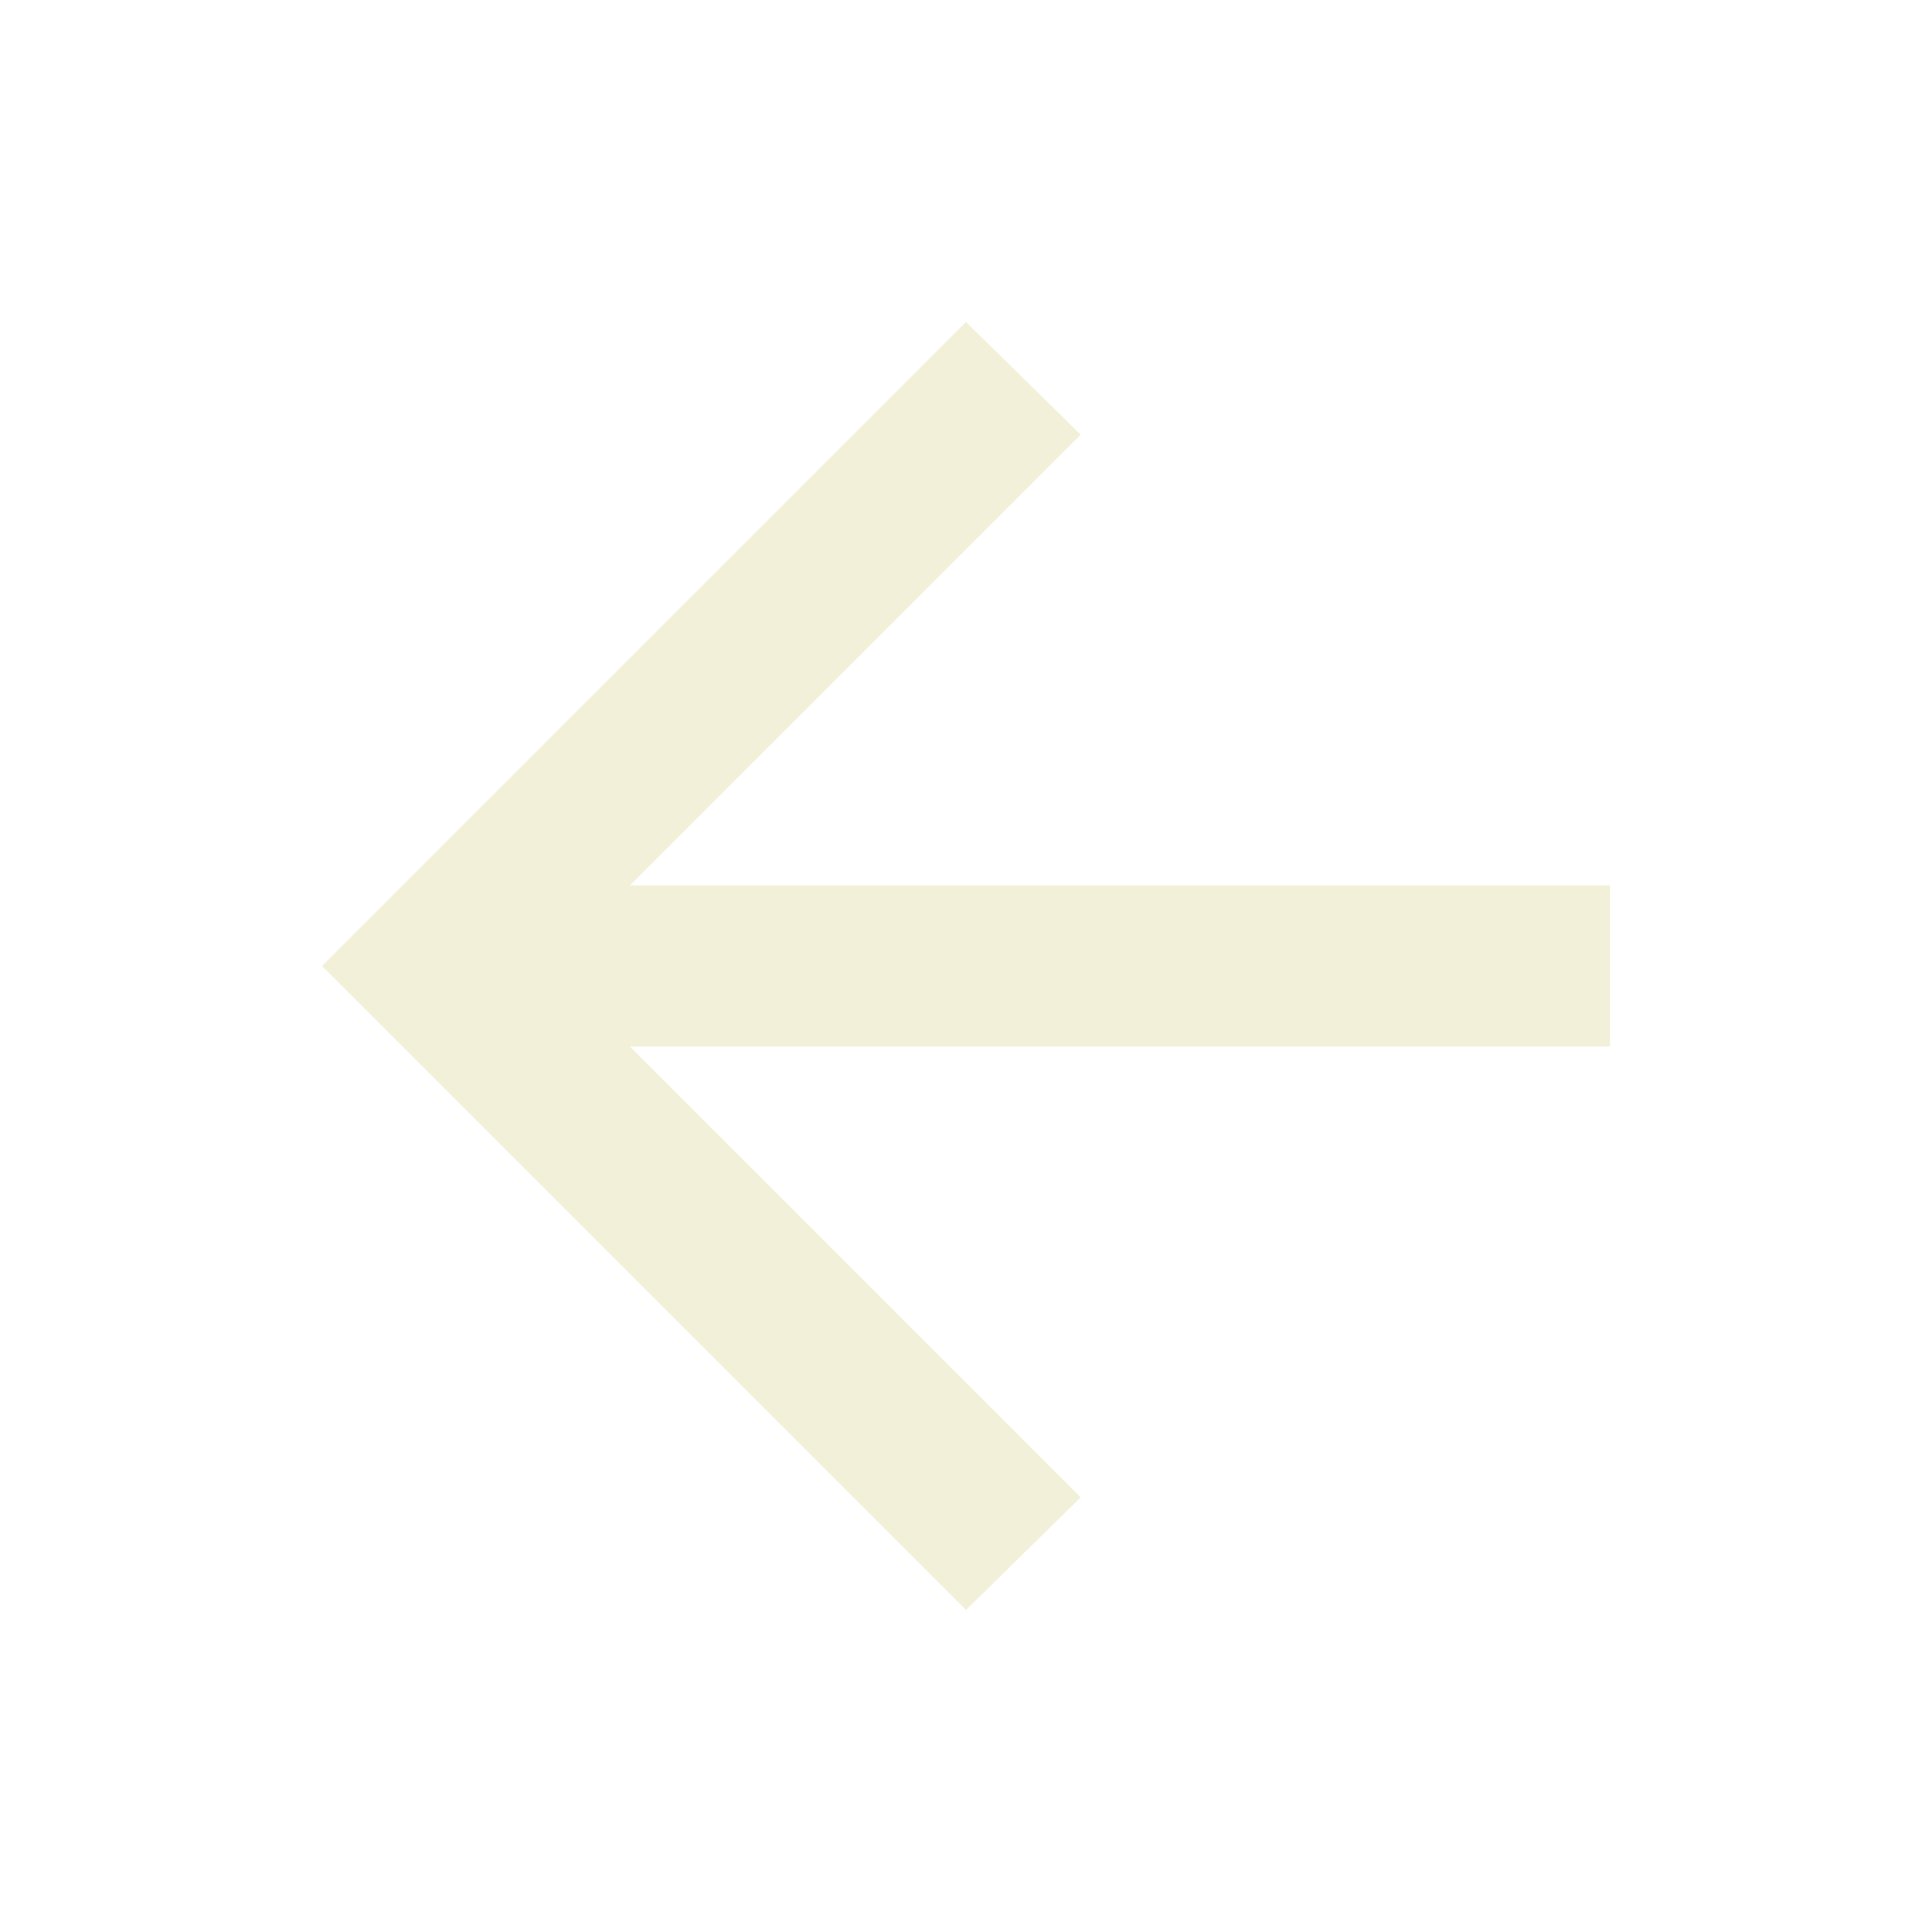
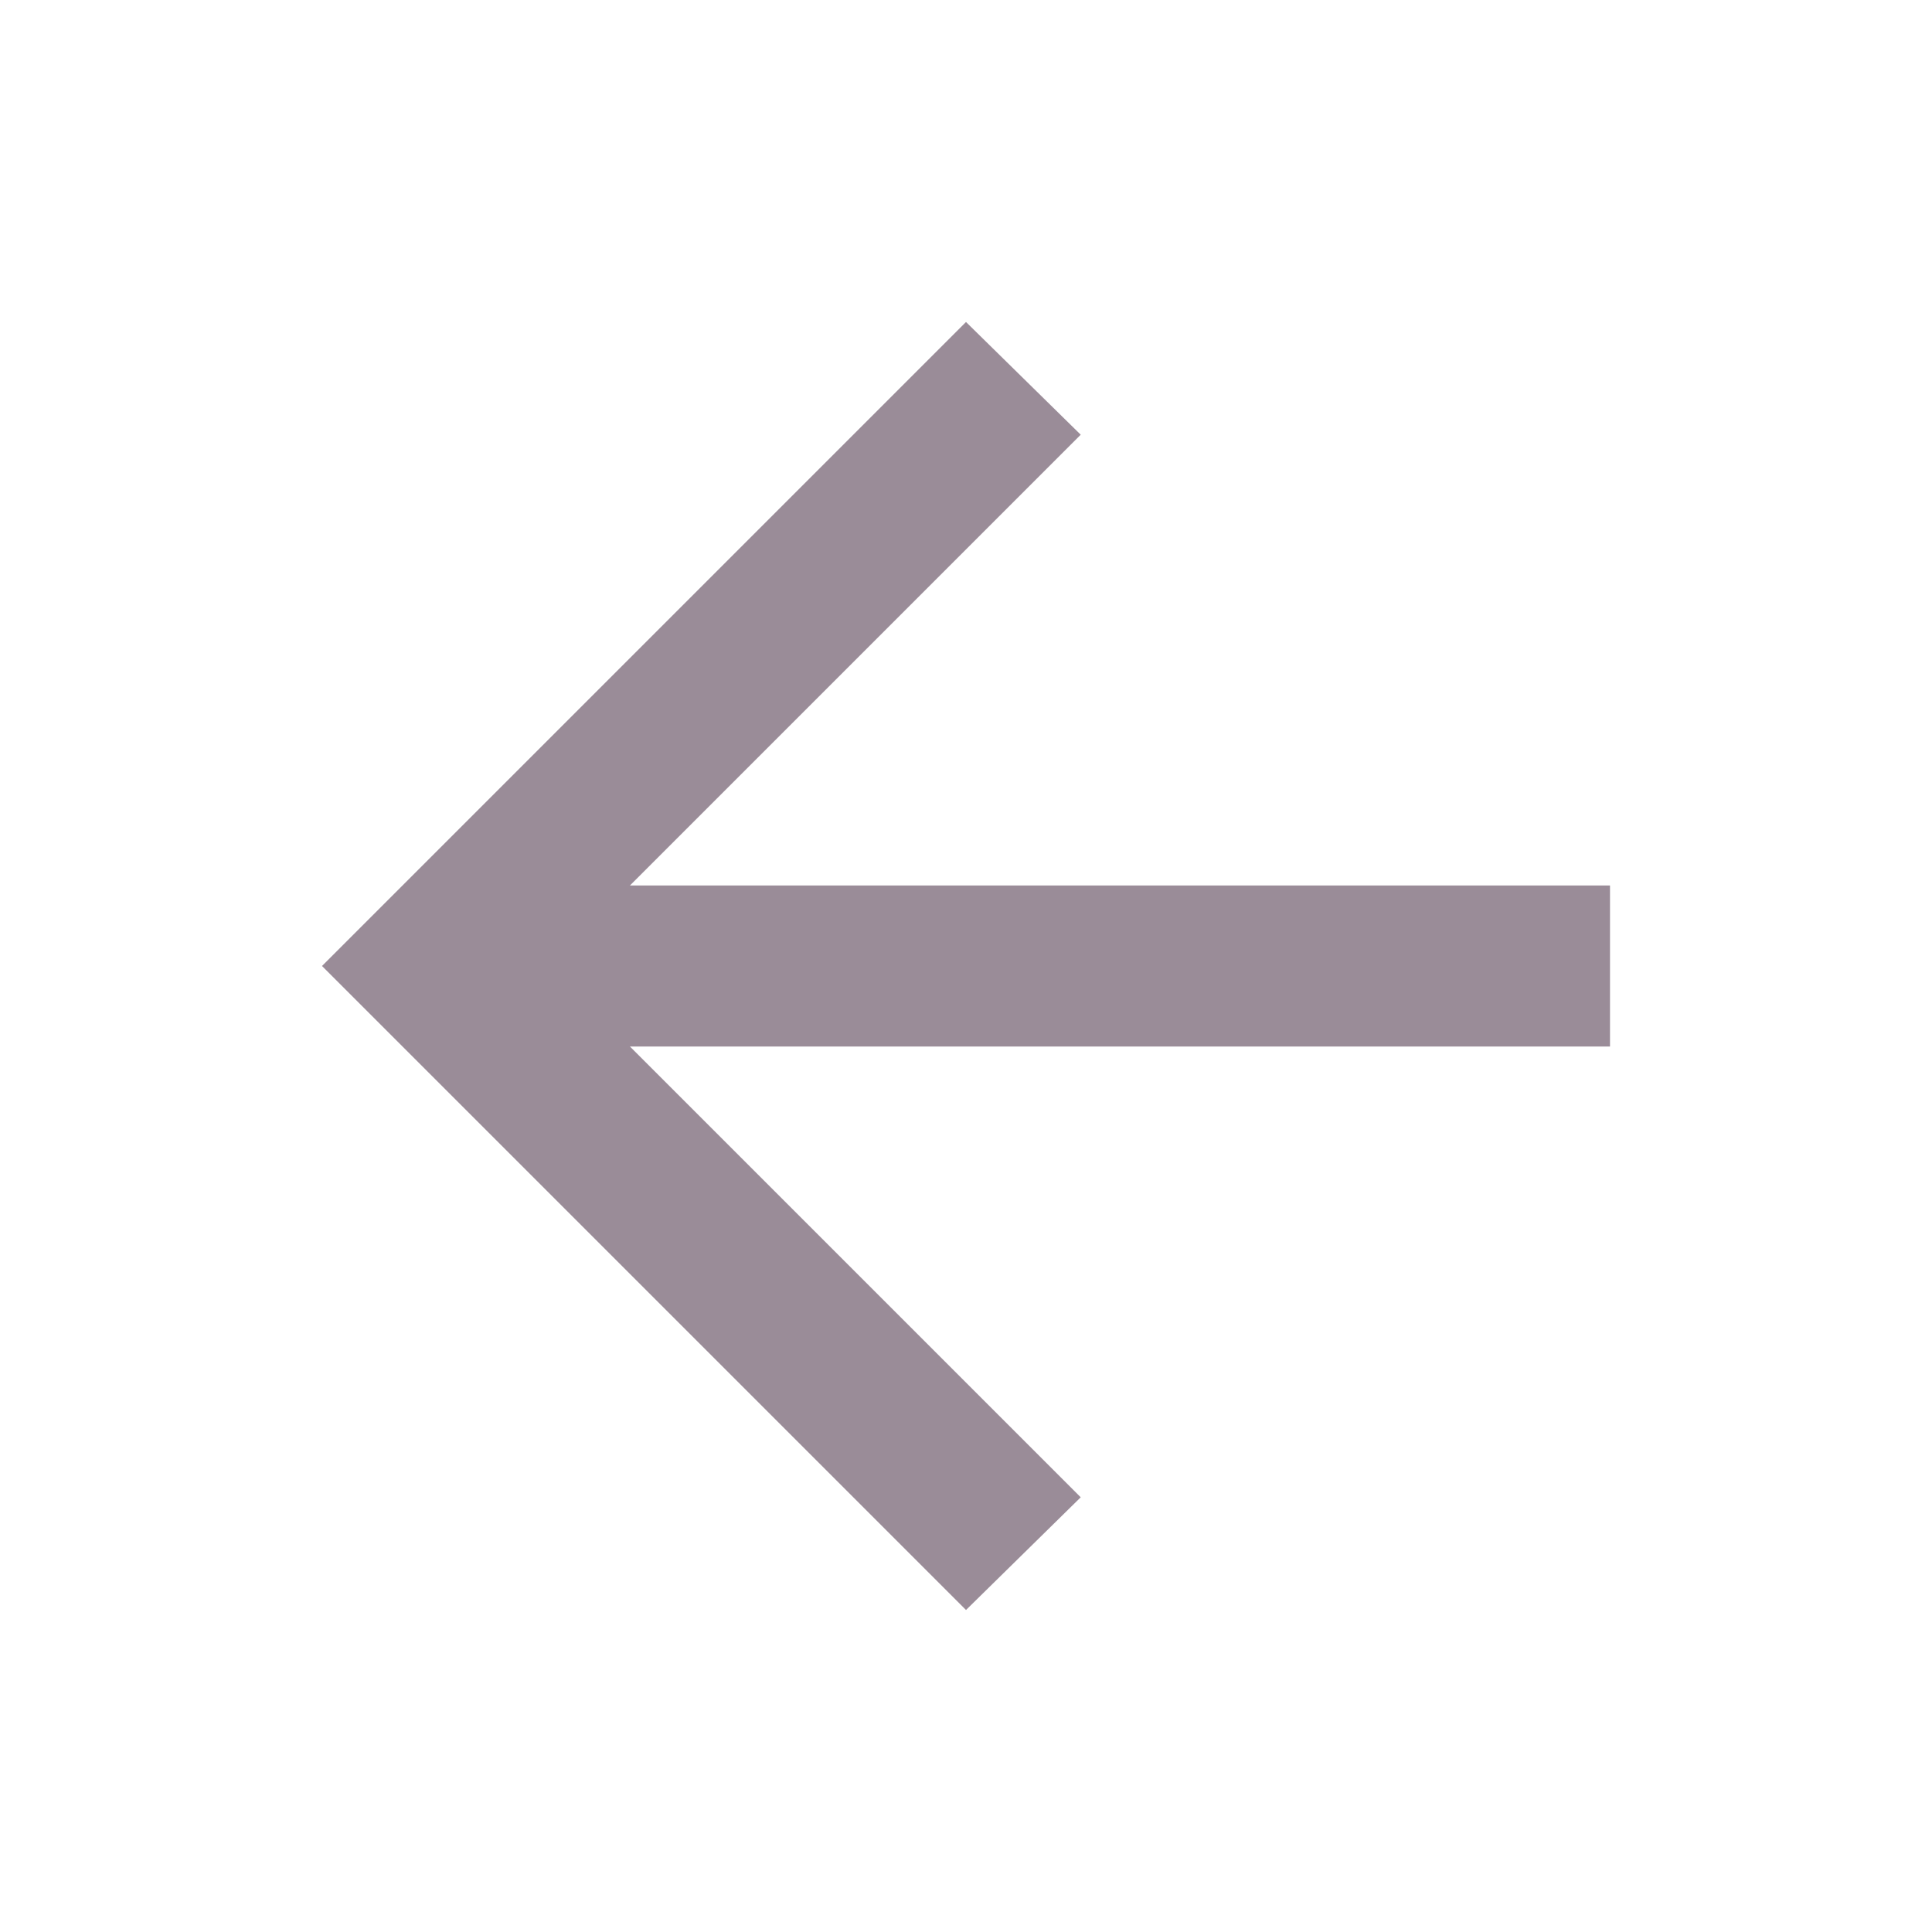
<svg xmlns="http://www.w3.org/2000/svg" height="24" fill="#9A8C98" viewBox="0 -960 960 960" width="24">
-   <path d="m313-440 224 224-57 56-320-320 320-320 57 56-224 224h487v80H313Z" fill="#f2f0d8" />
+   <path d="m313-440 224 224-57 56-320-320 320-320 57 56-224 224h487v80H313Z" fill="#9A8C98" />
</svg>
